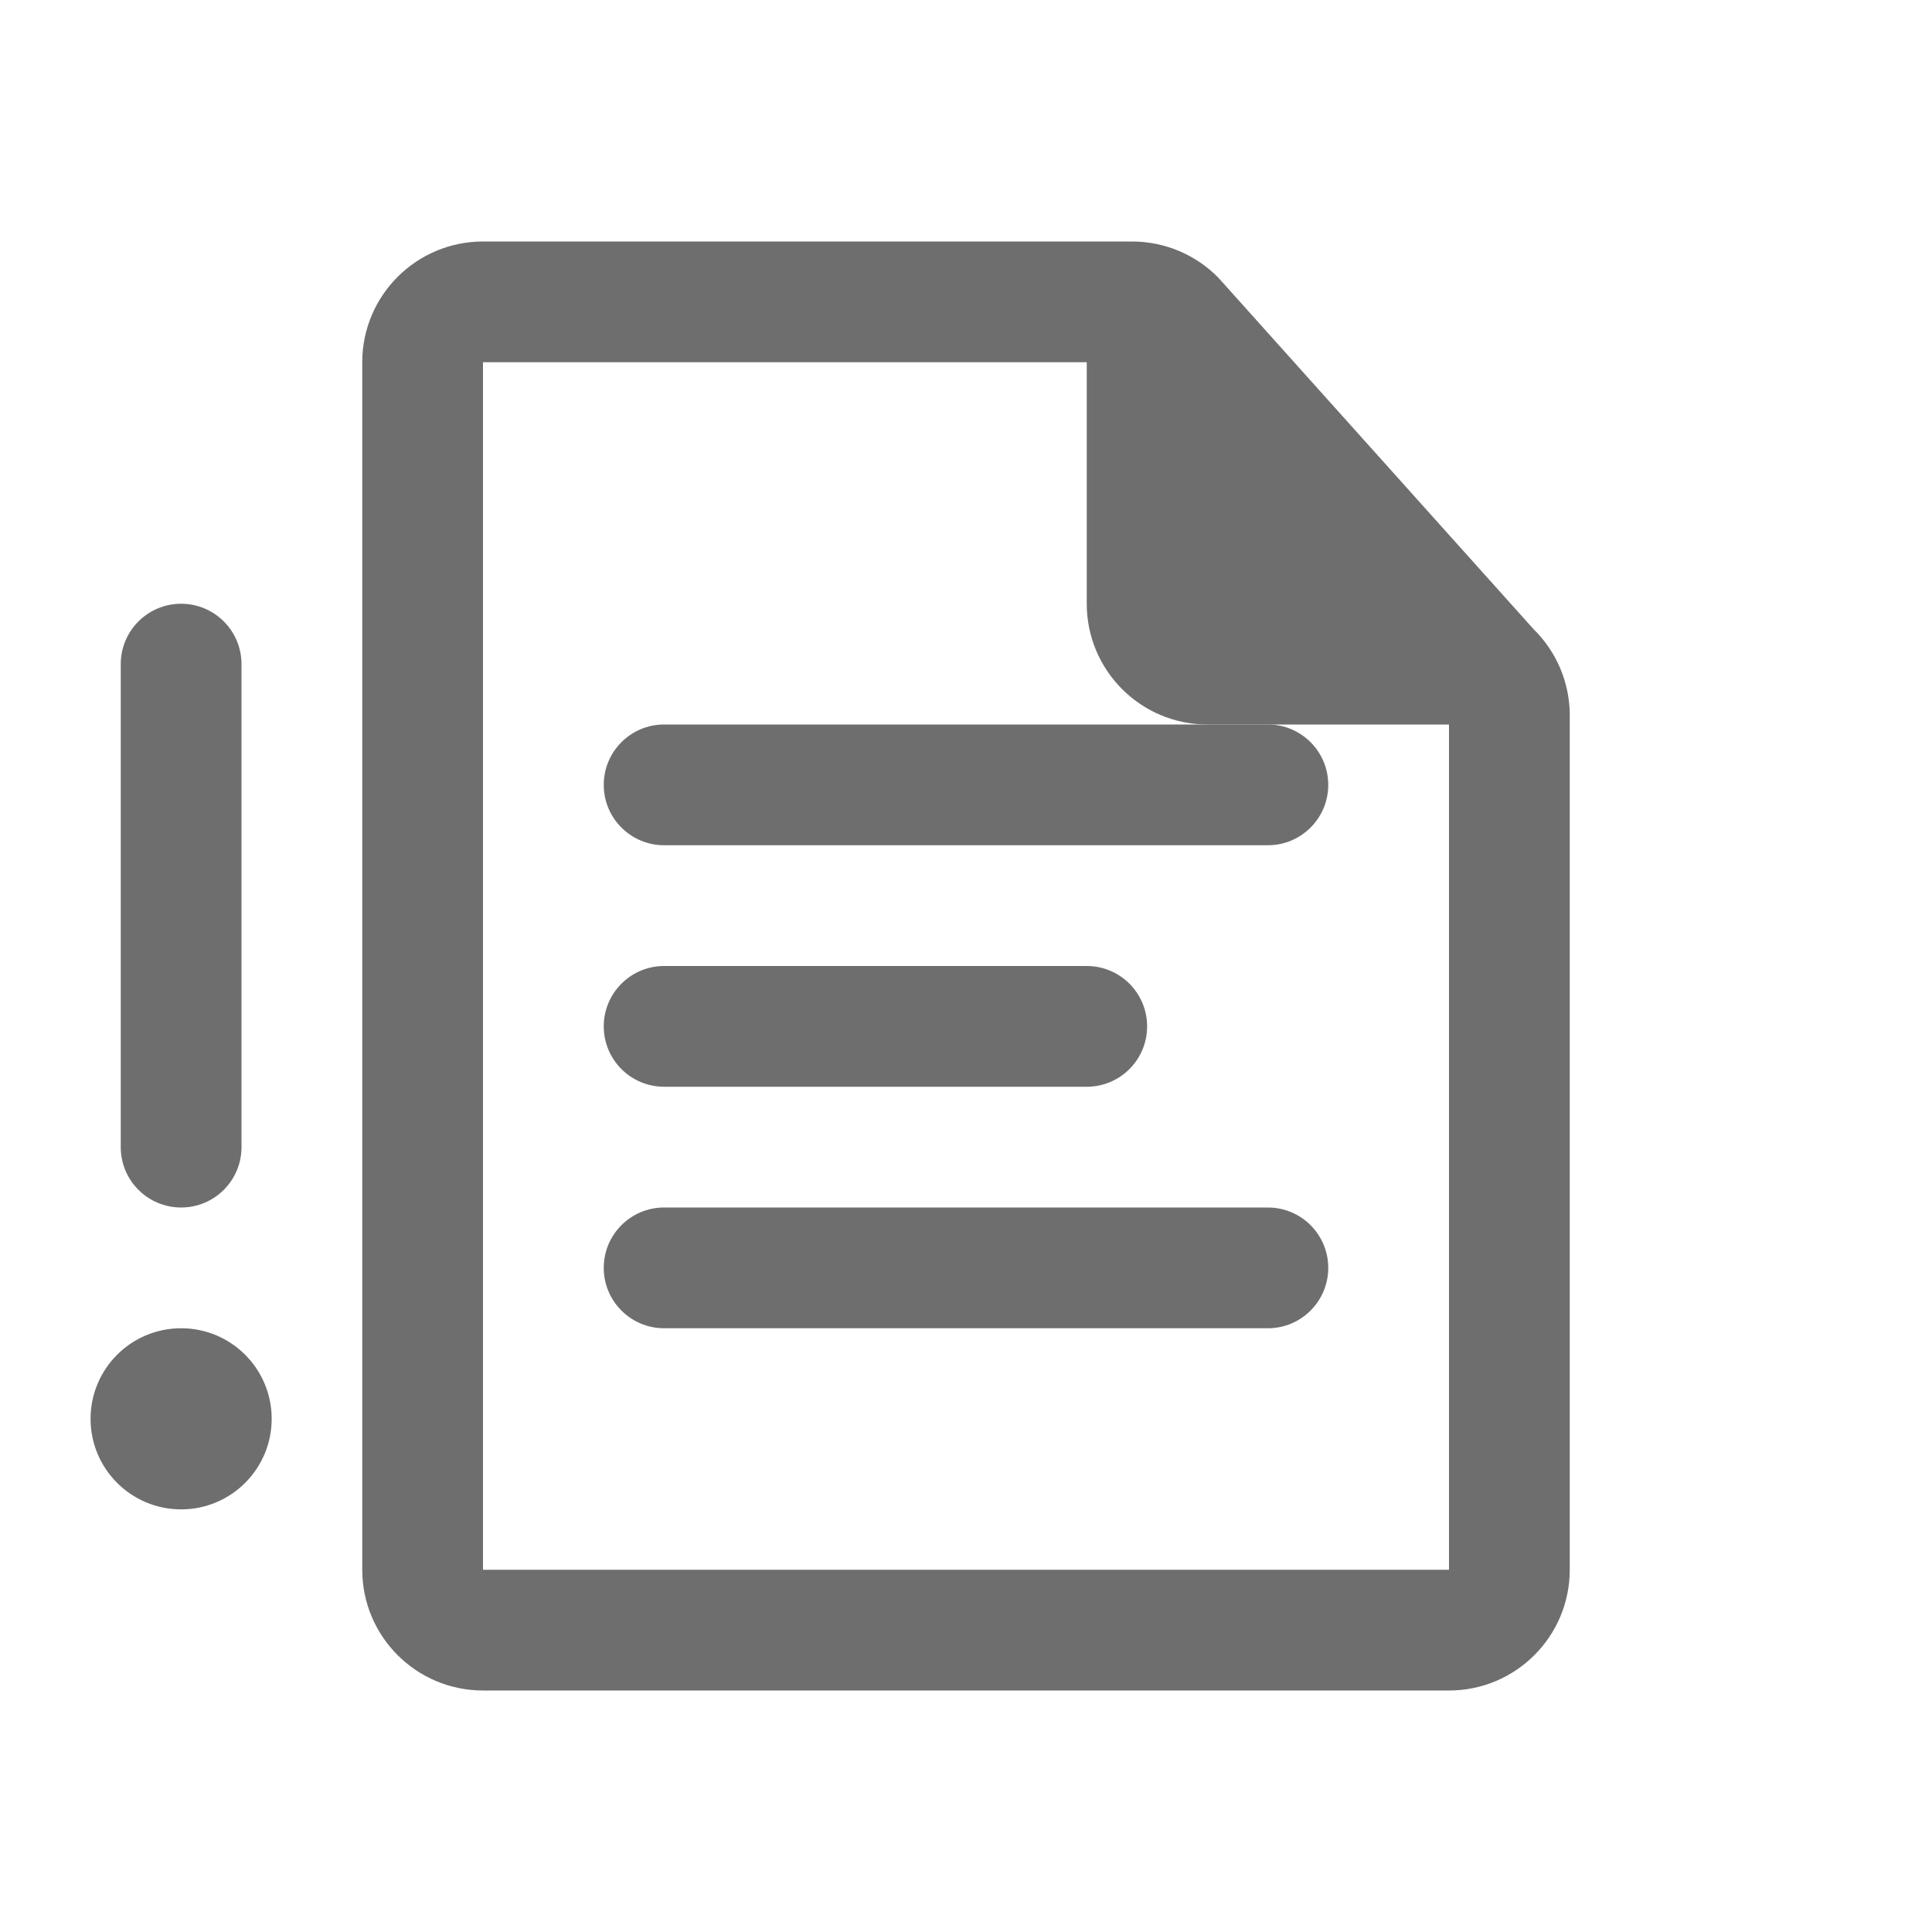
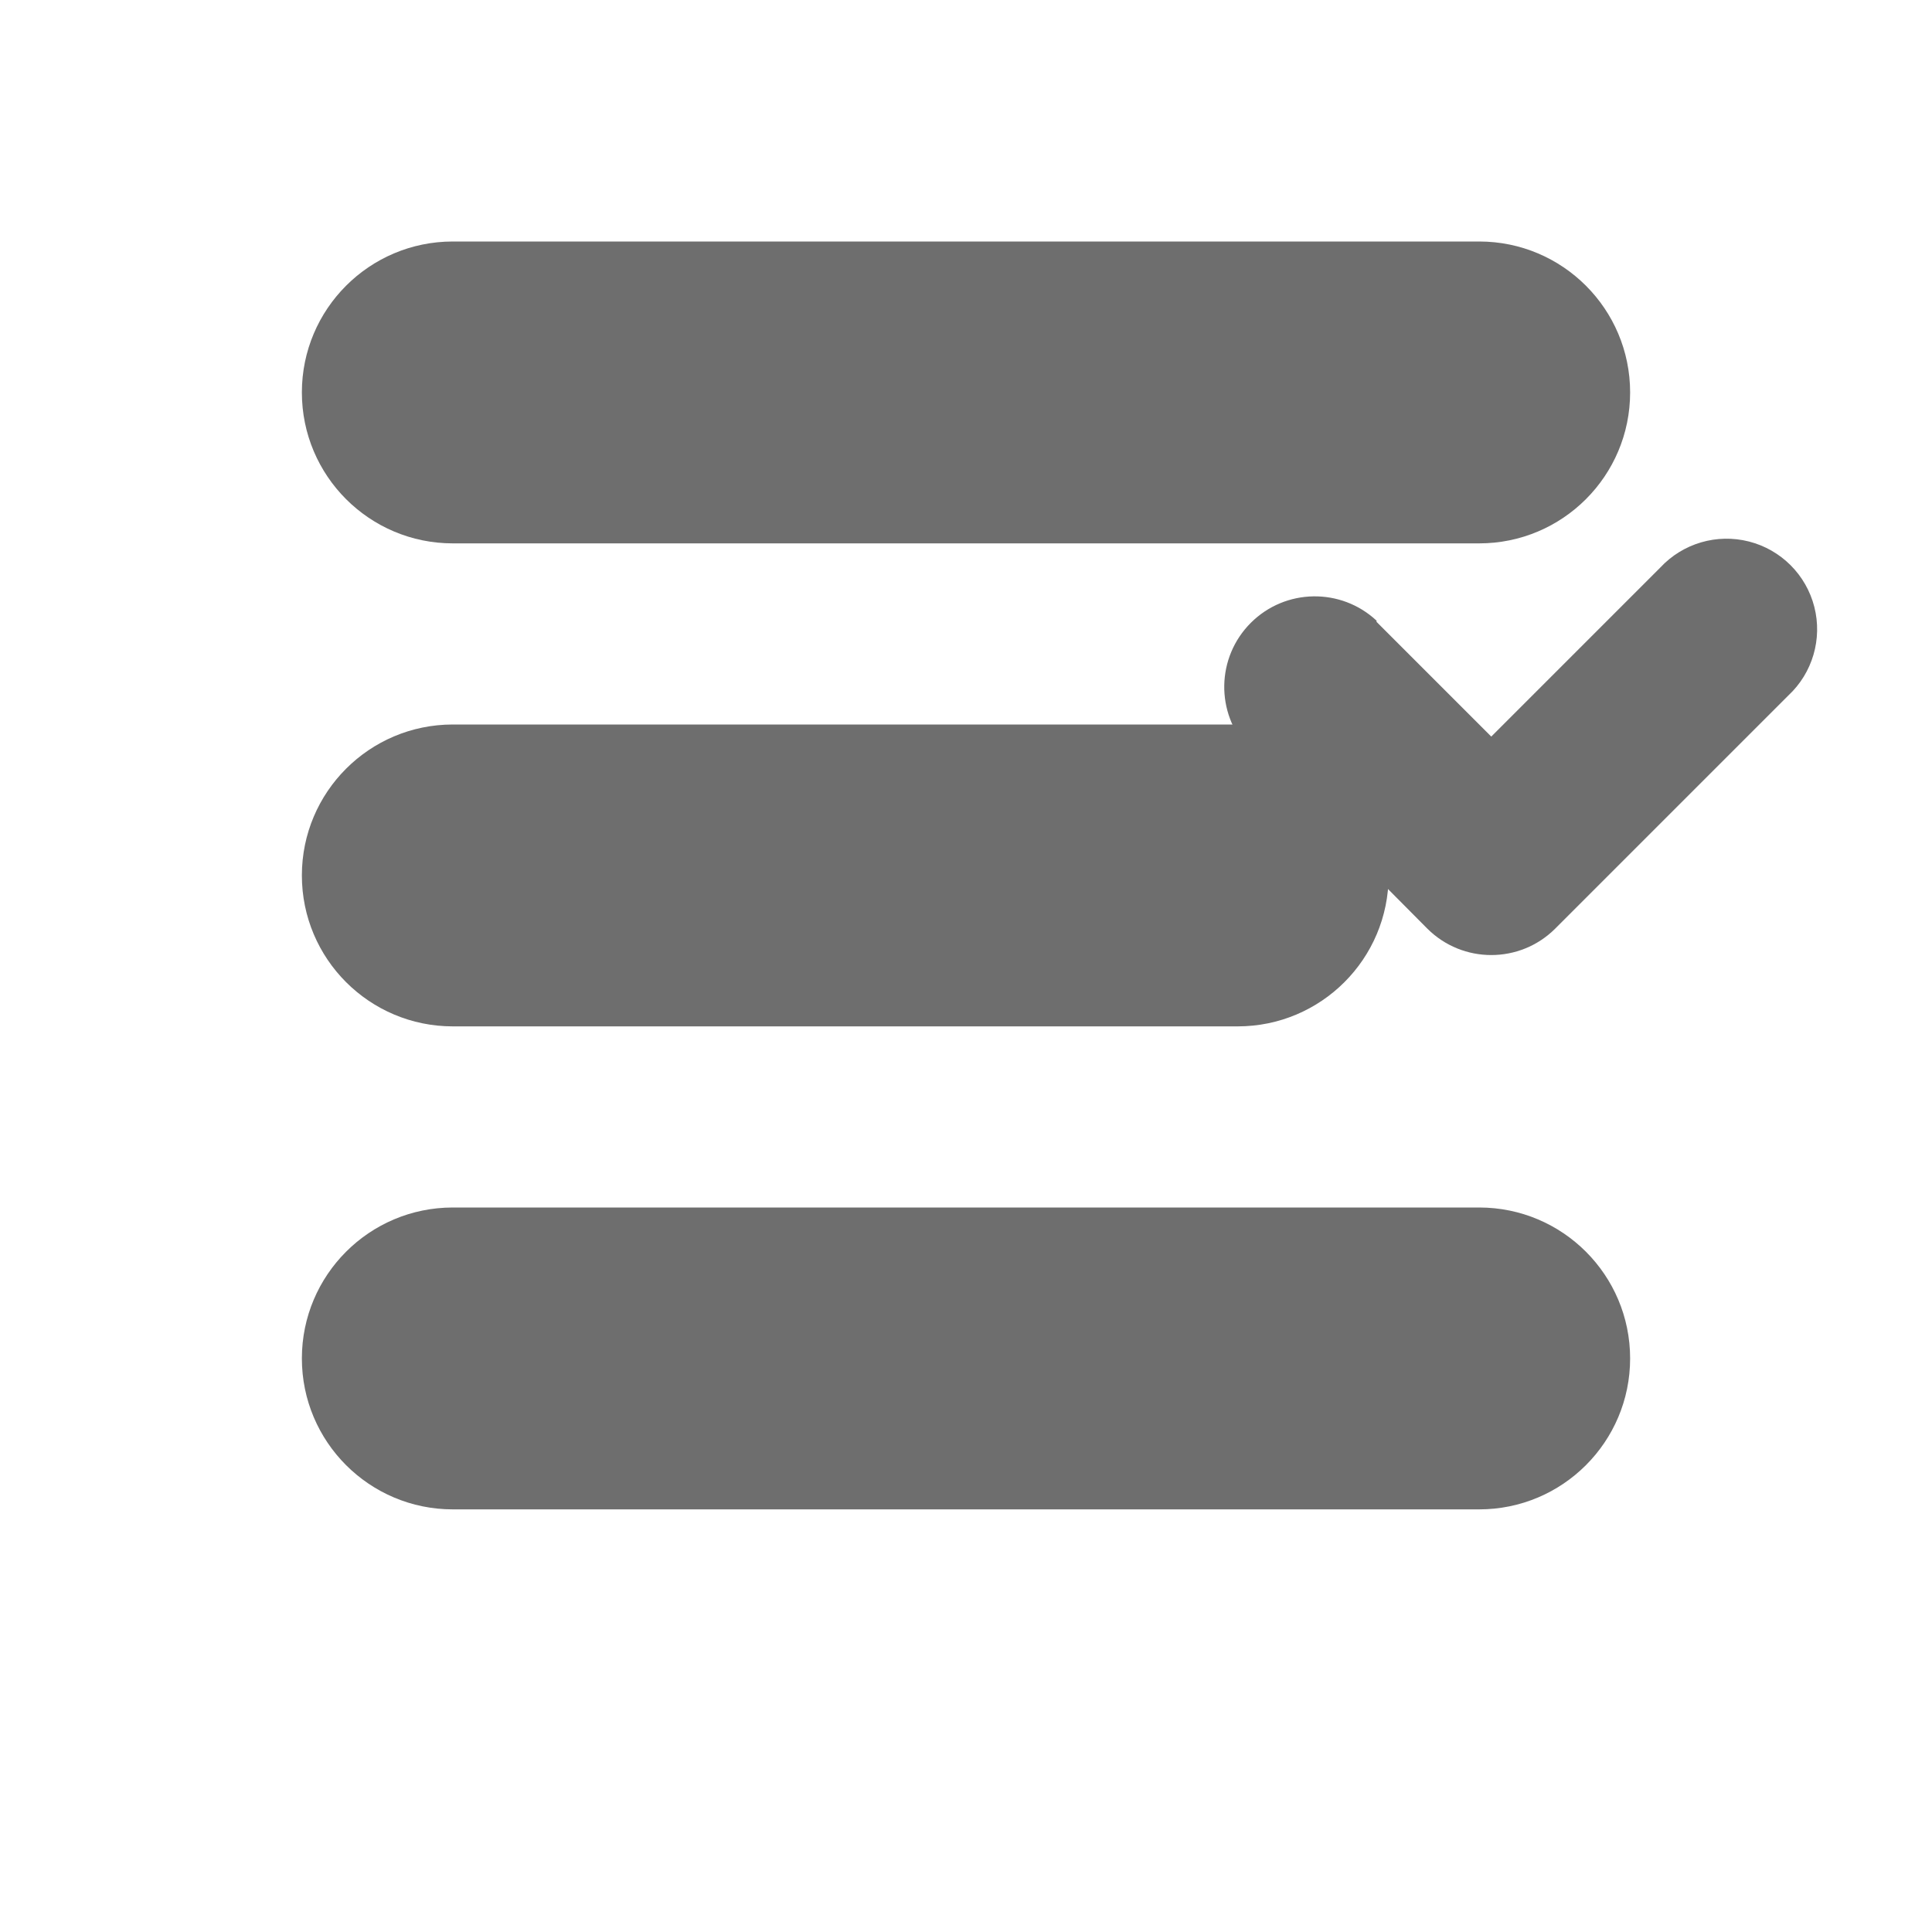
<svg xmlns="http://www.w3.org/2000/svg" width="16" height="16" viewBox="0 0 16 16">
-   <g fill="#6E6E6E" fill-rule="evenodd">
-     <path d="M4 2a1 1 0 0 0-1 1v10a1 1 0 0 0 1 1h8a1 1 0 0 0 1-1V5.91a1 1 0 0 0-.3-.7L10.09 2.3A1 1 0 0 0 9.38 2H4zm0 1h5v2a1 1 0 0 0 1 1h2v7H4V3z" />
-     <path d="M5.5 7a.5.5 0 0 1 0-1h5a.5.5 0 0 1 0 1h-5zm0 2a.5.5 0 0 1 0-1h3.5a.5.5 0 0 1 0 1H5.5zm0 2a.5.5 0 0 1 0-1h5a.5.5 0 0 1 0 1h-5z" />
-     <path d="M1.5 5a.5.5 0 0 1 .5.5v4a.5.5 0 0 1-1 0v-4a.5.5 0 0 1 .5-.5zm0 6a.75.75 0 1 1 0 1.5A.75.75 0 0 1 1.5 11z" />
+   <g fill="#6E6E6E">
+     <path d="M2.5 3.25A1.25 1.25 0 0 1 3.75 2h8.5a1.25 1.25 0 0 1 0 2.5h-8.5A1.25 1.25 0 0 1 2.5 3.25Zm0 4A1.25 1.25 0 0 1 3.75 6h6.5a1.25 1.25 0 0 1 0 2.5h-6.5A1.25 1.25 0 0 1 2.5 7.25Zm0 4A1.25 1.25 0 0 1 3.75 10h8.5a1.25 1.25 0 0 1 0 2.5h-8.5A1.25 1.25 0 0 1 2.5 11.25Z" />
+     <path d="m11.4 5.15.95.95 1.4-1.4a.75.75 0 1 1 1.06 1.06l-1.93 1.93a.75.75 0 0 1-1.06 0L10.34 6.2a.75.75 0 0 1 1.06-1.06Z" />
  </g>
</svg>
